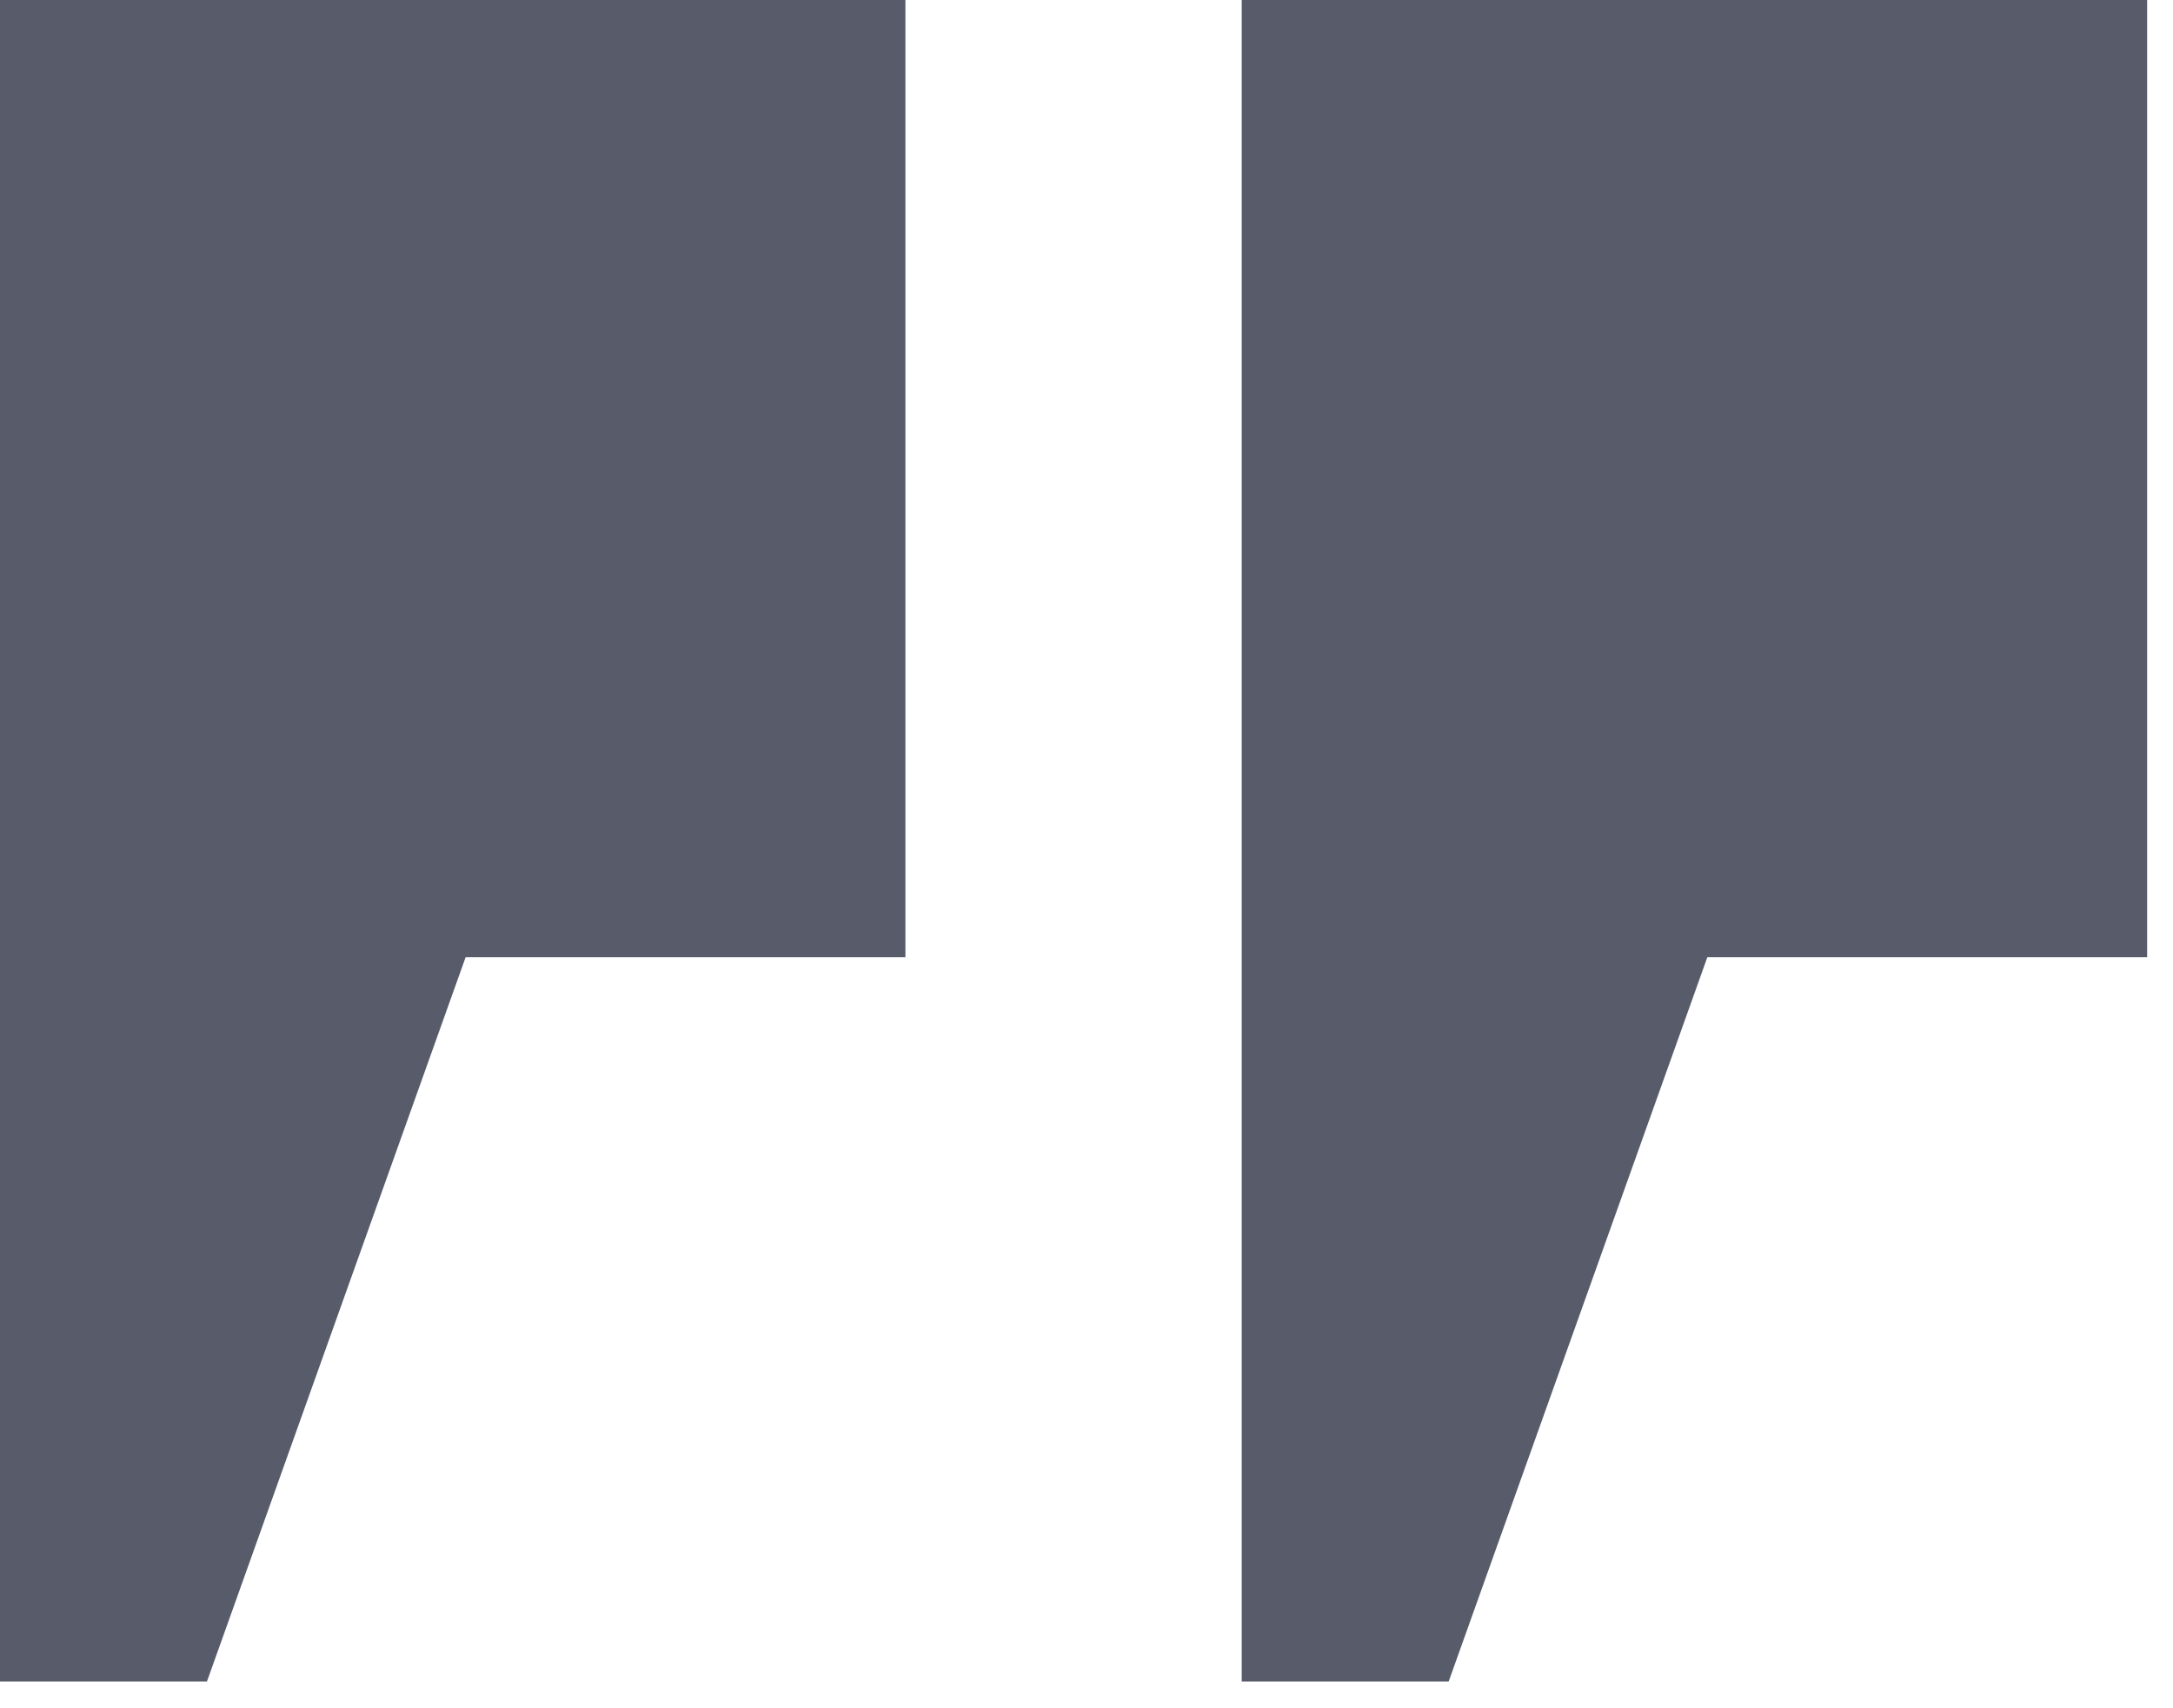
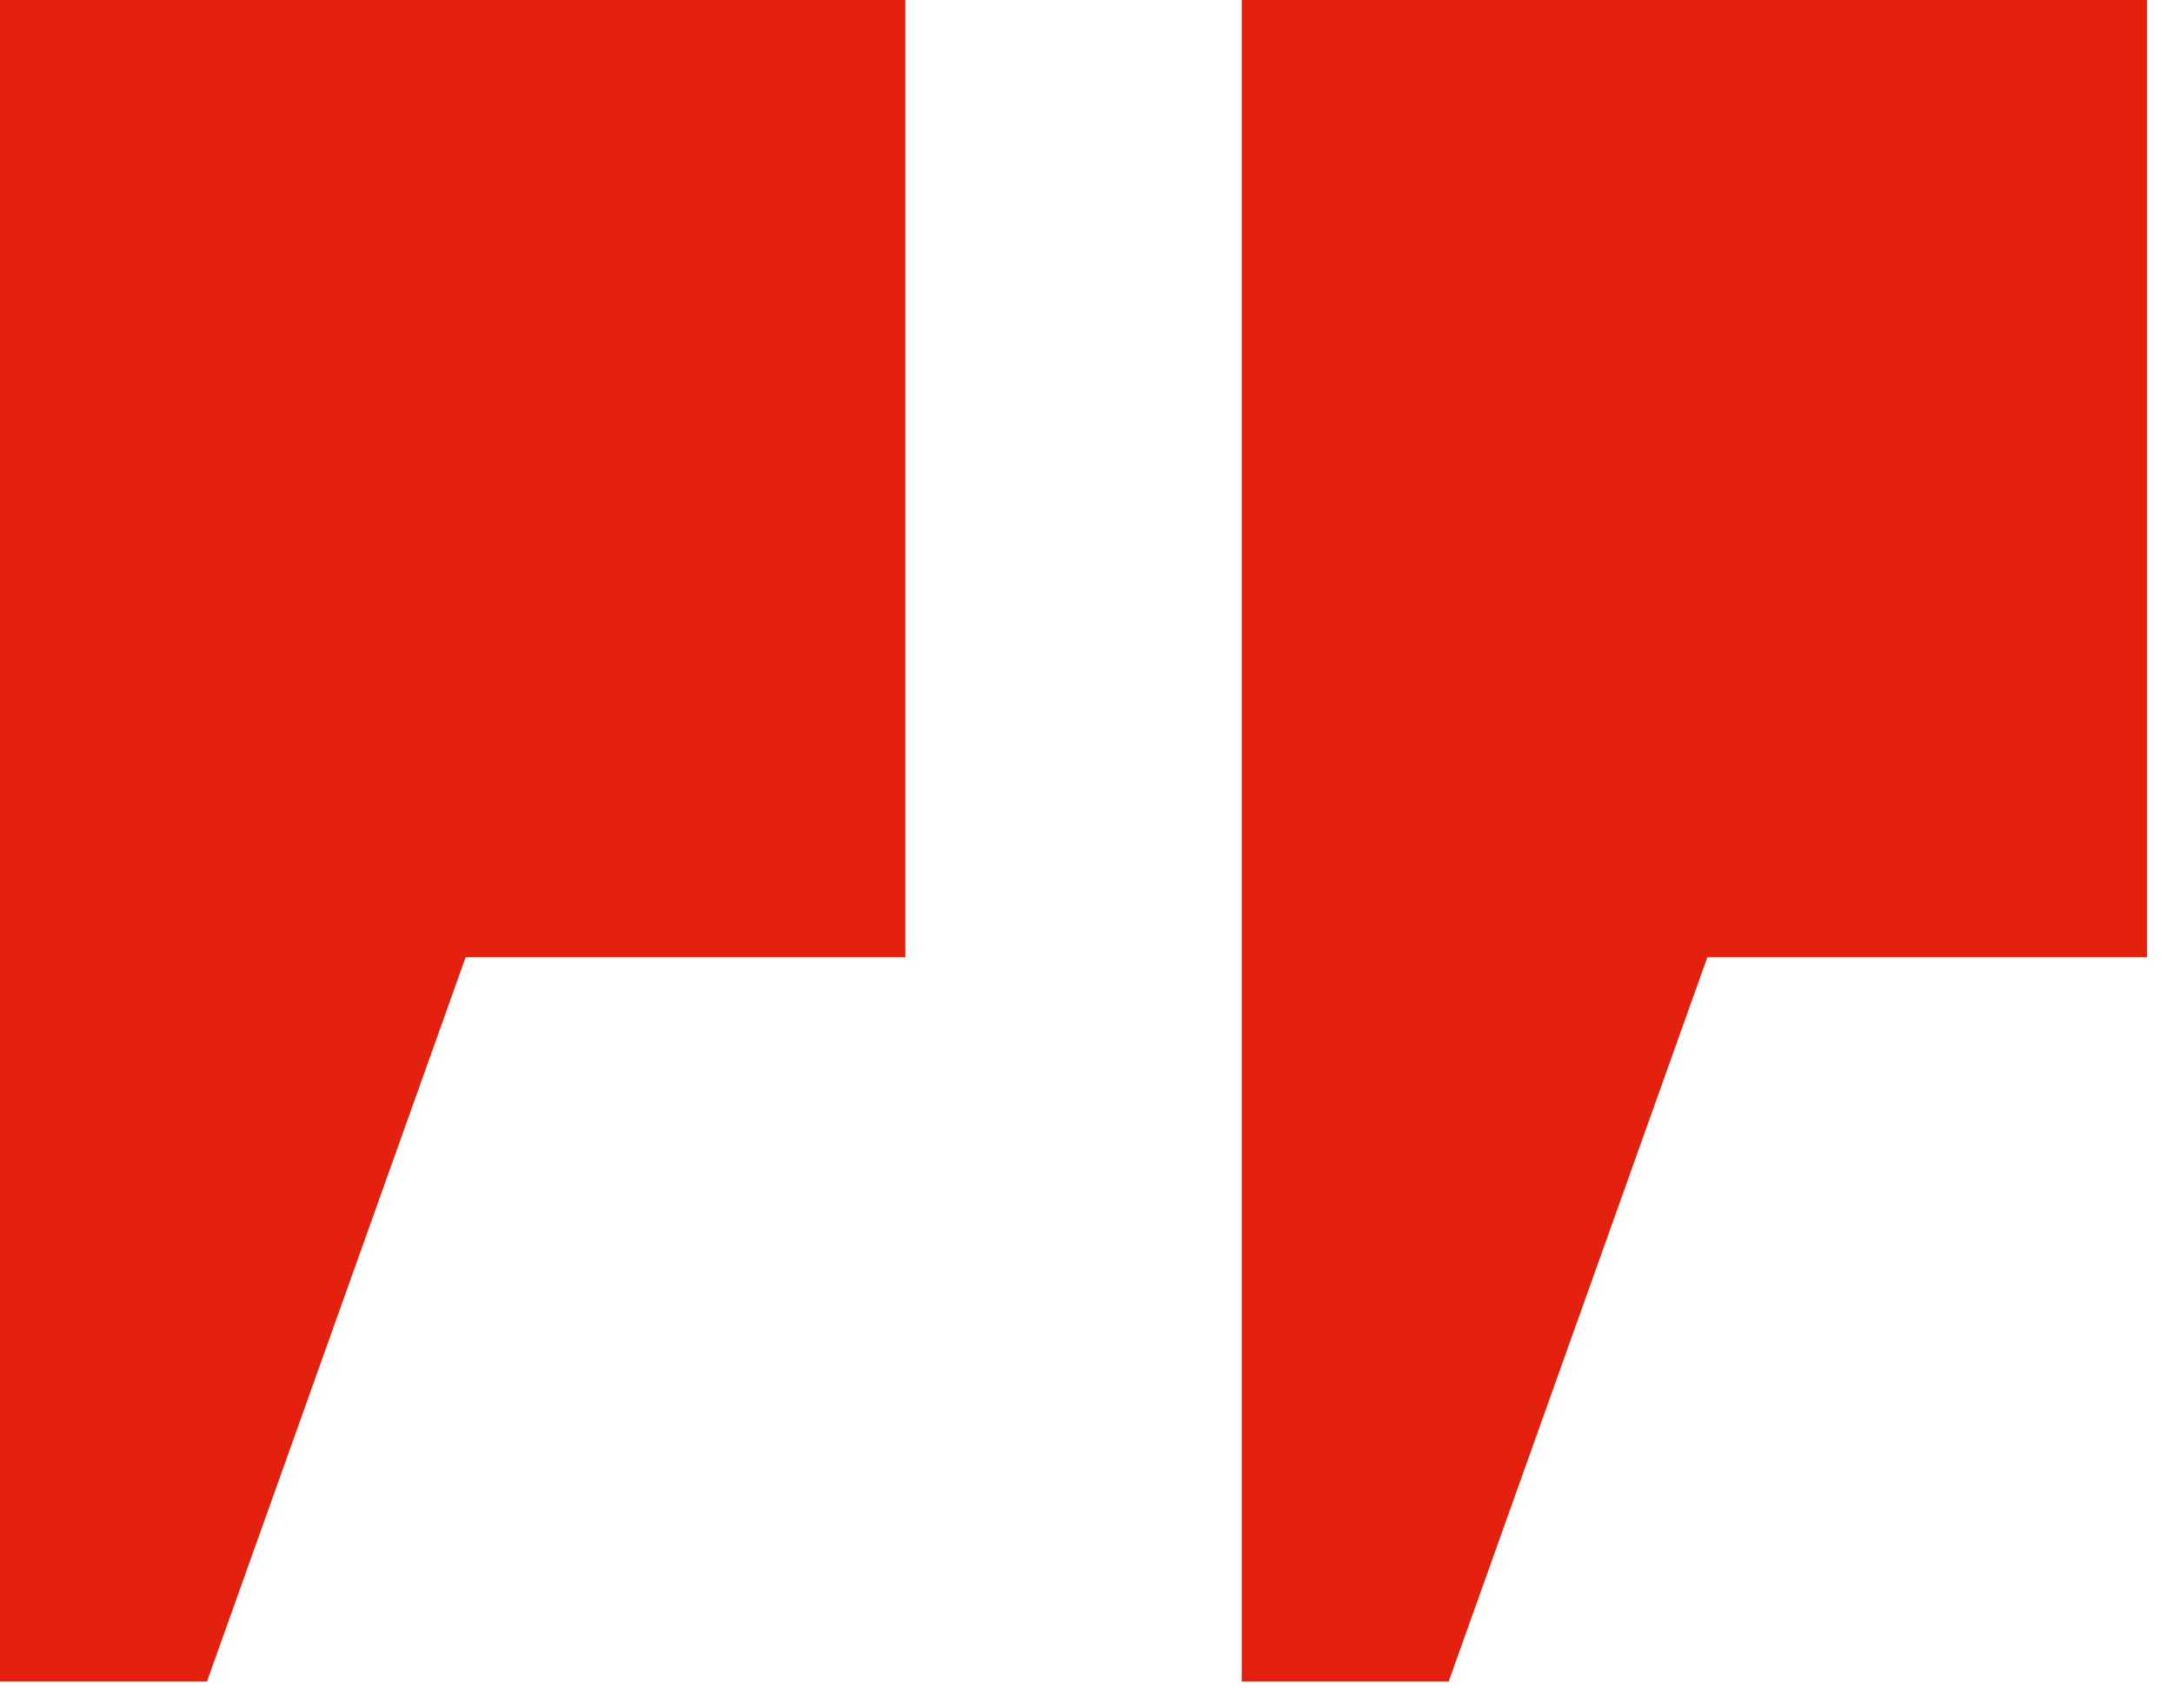
<svg xmlns="http://www.w3.org/2000/svg" width="42" height="33" viewBox="0 0 42 33" fill="none">
-   <path d="M4 32.5L9 18.5H17.5V0H0V32.5H4Z" fill="#585C6A" />
-   <path d="M28 32.5L33 18.5H41.5V0H24V32.5H28Z" fill="#585C6A" />
+   <path d="M4 32.5L9 18.5H17.5V0H0V32.5H4Z" fill="#E4200E" />
+   <path d="M28 32.5L33 18.5H41.5V0H24V32.5H28Z" fill="#E4200E" />
</svg>
